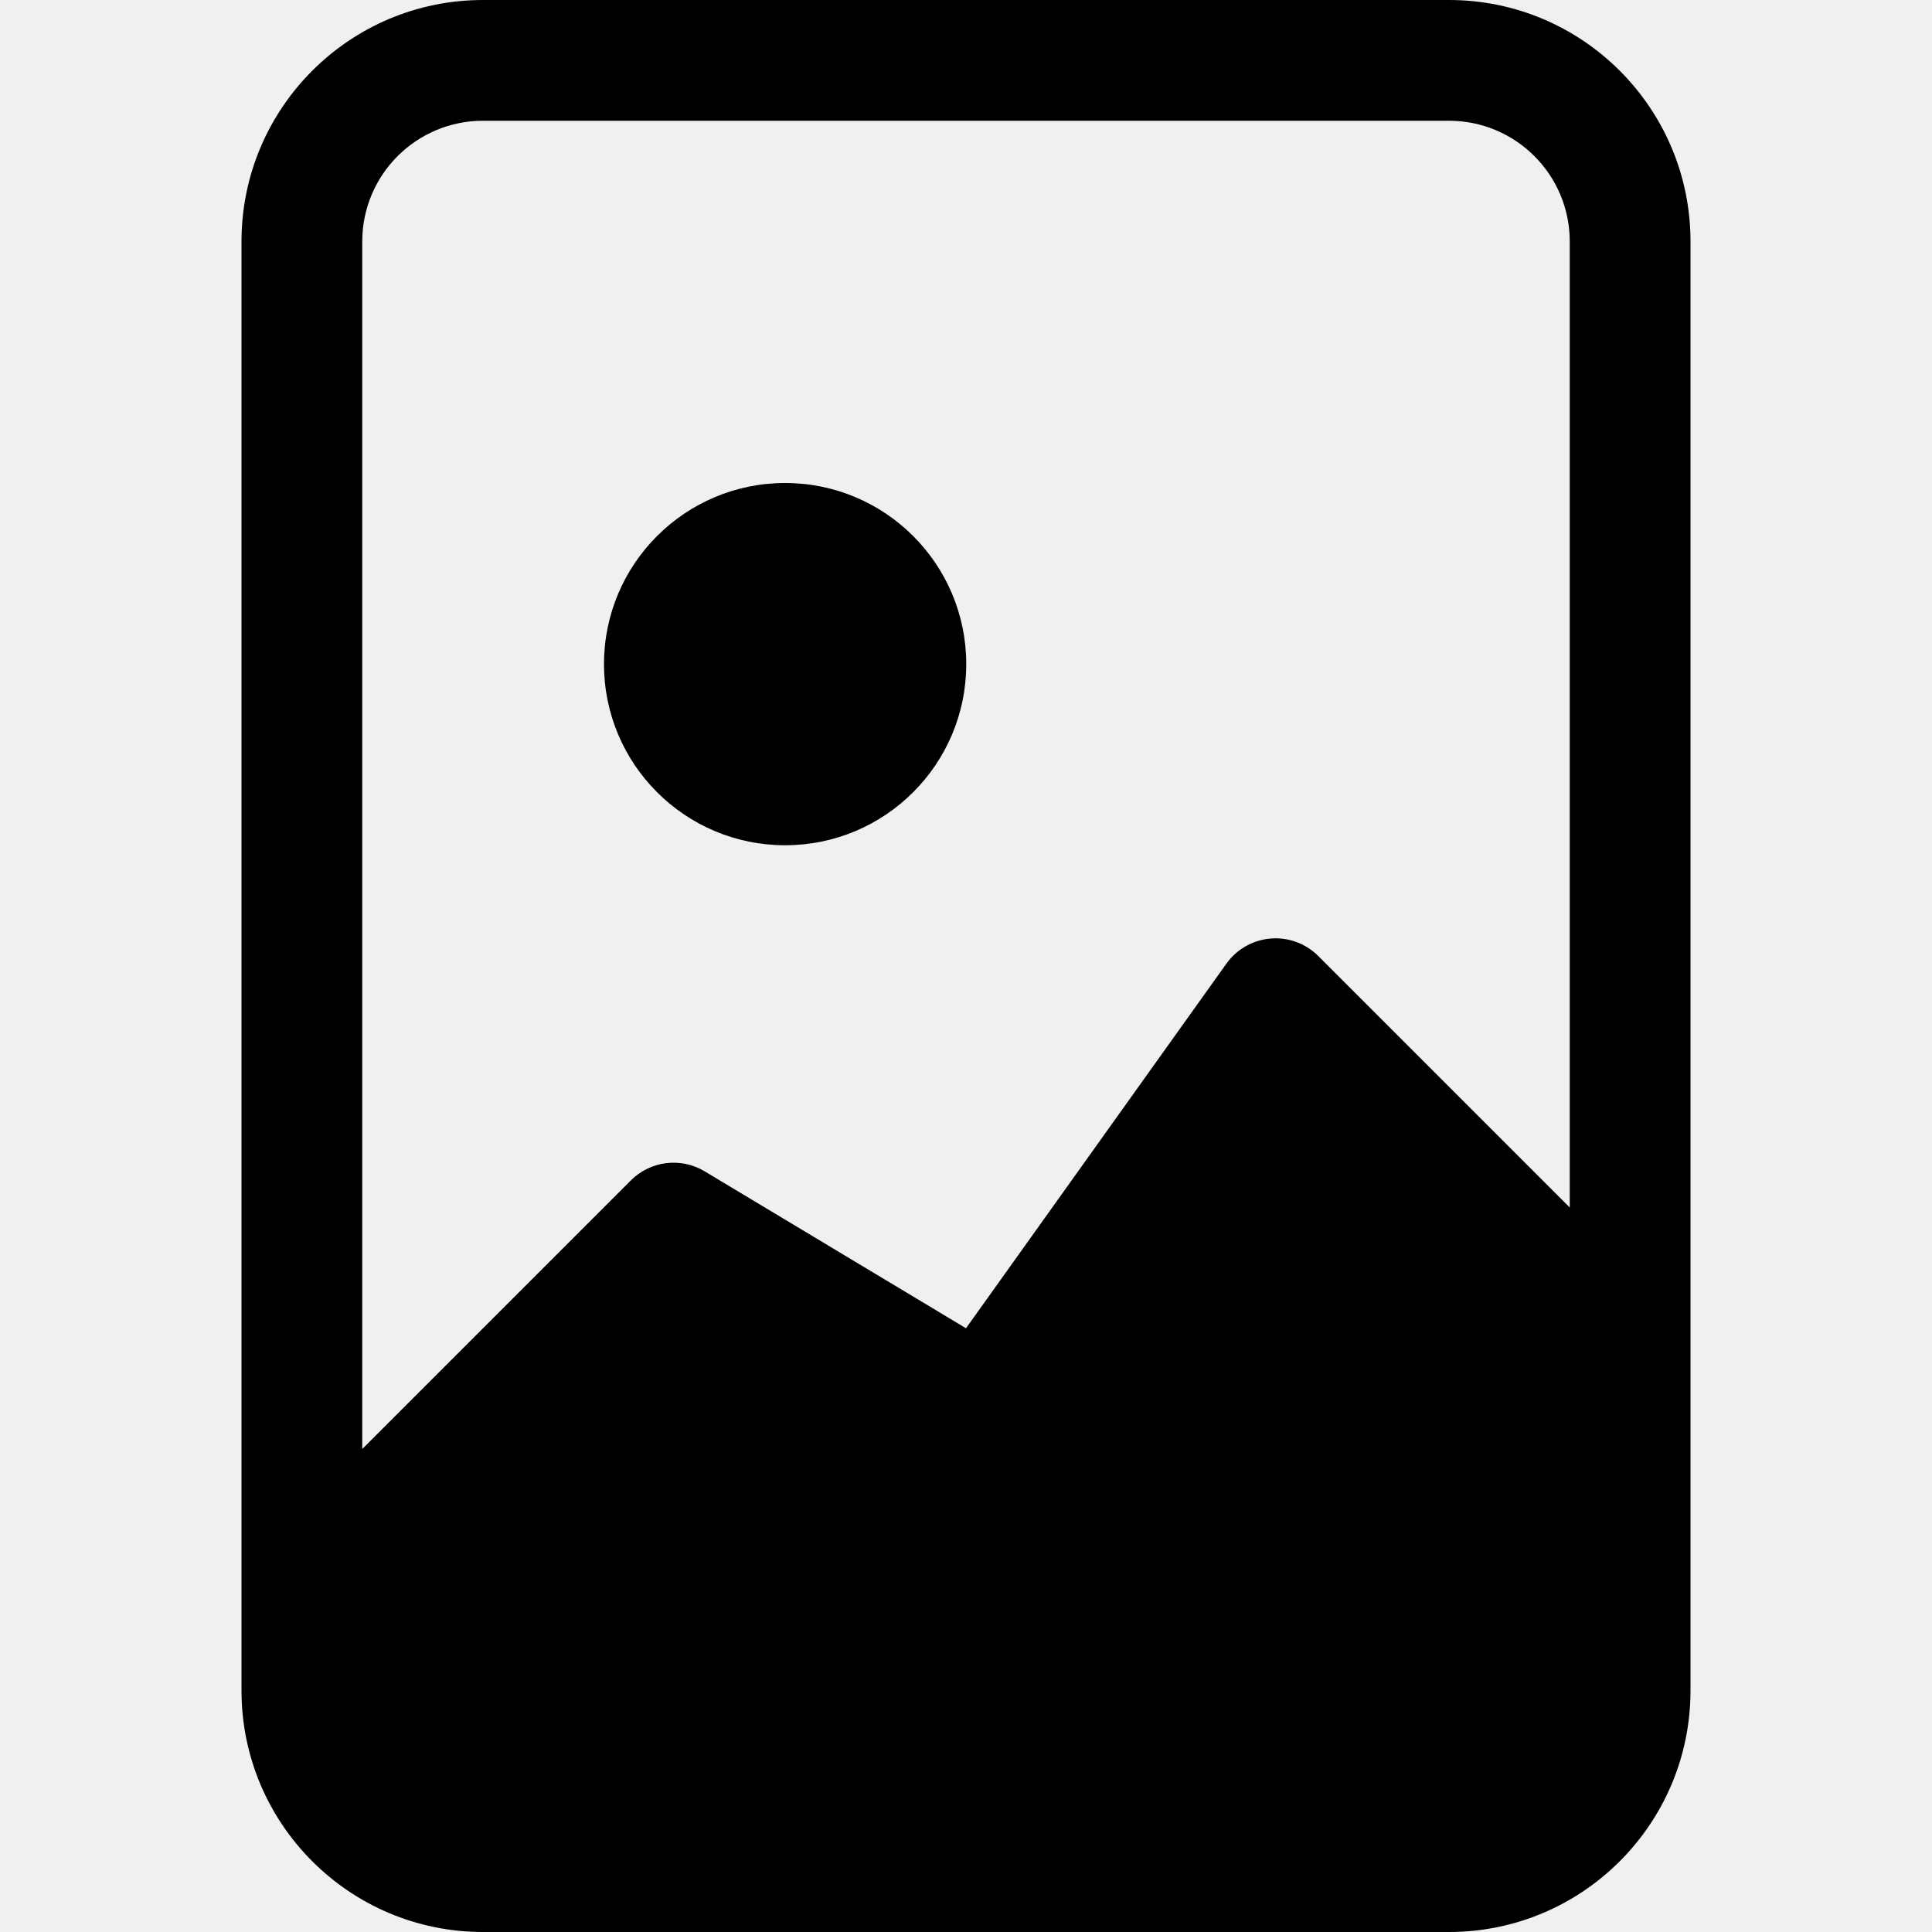
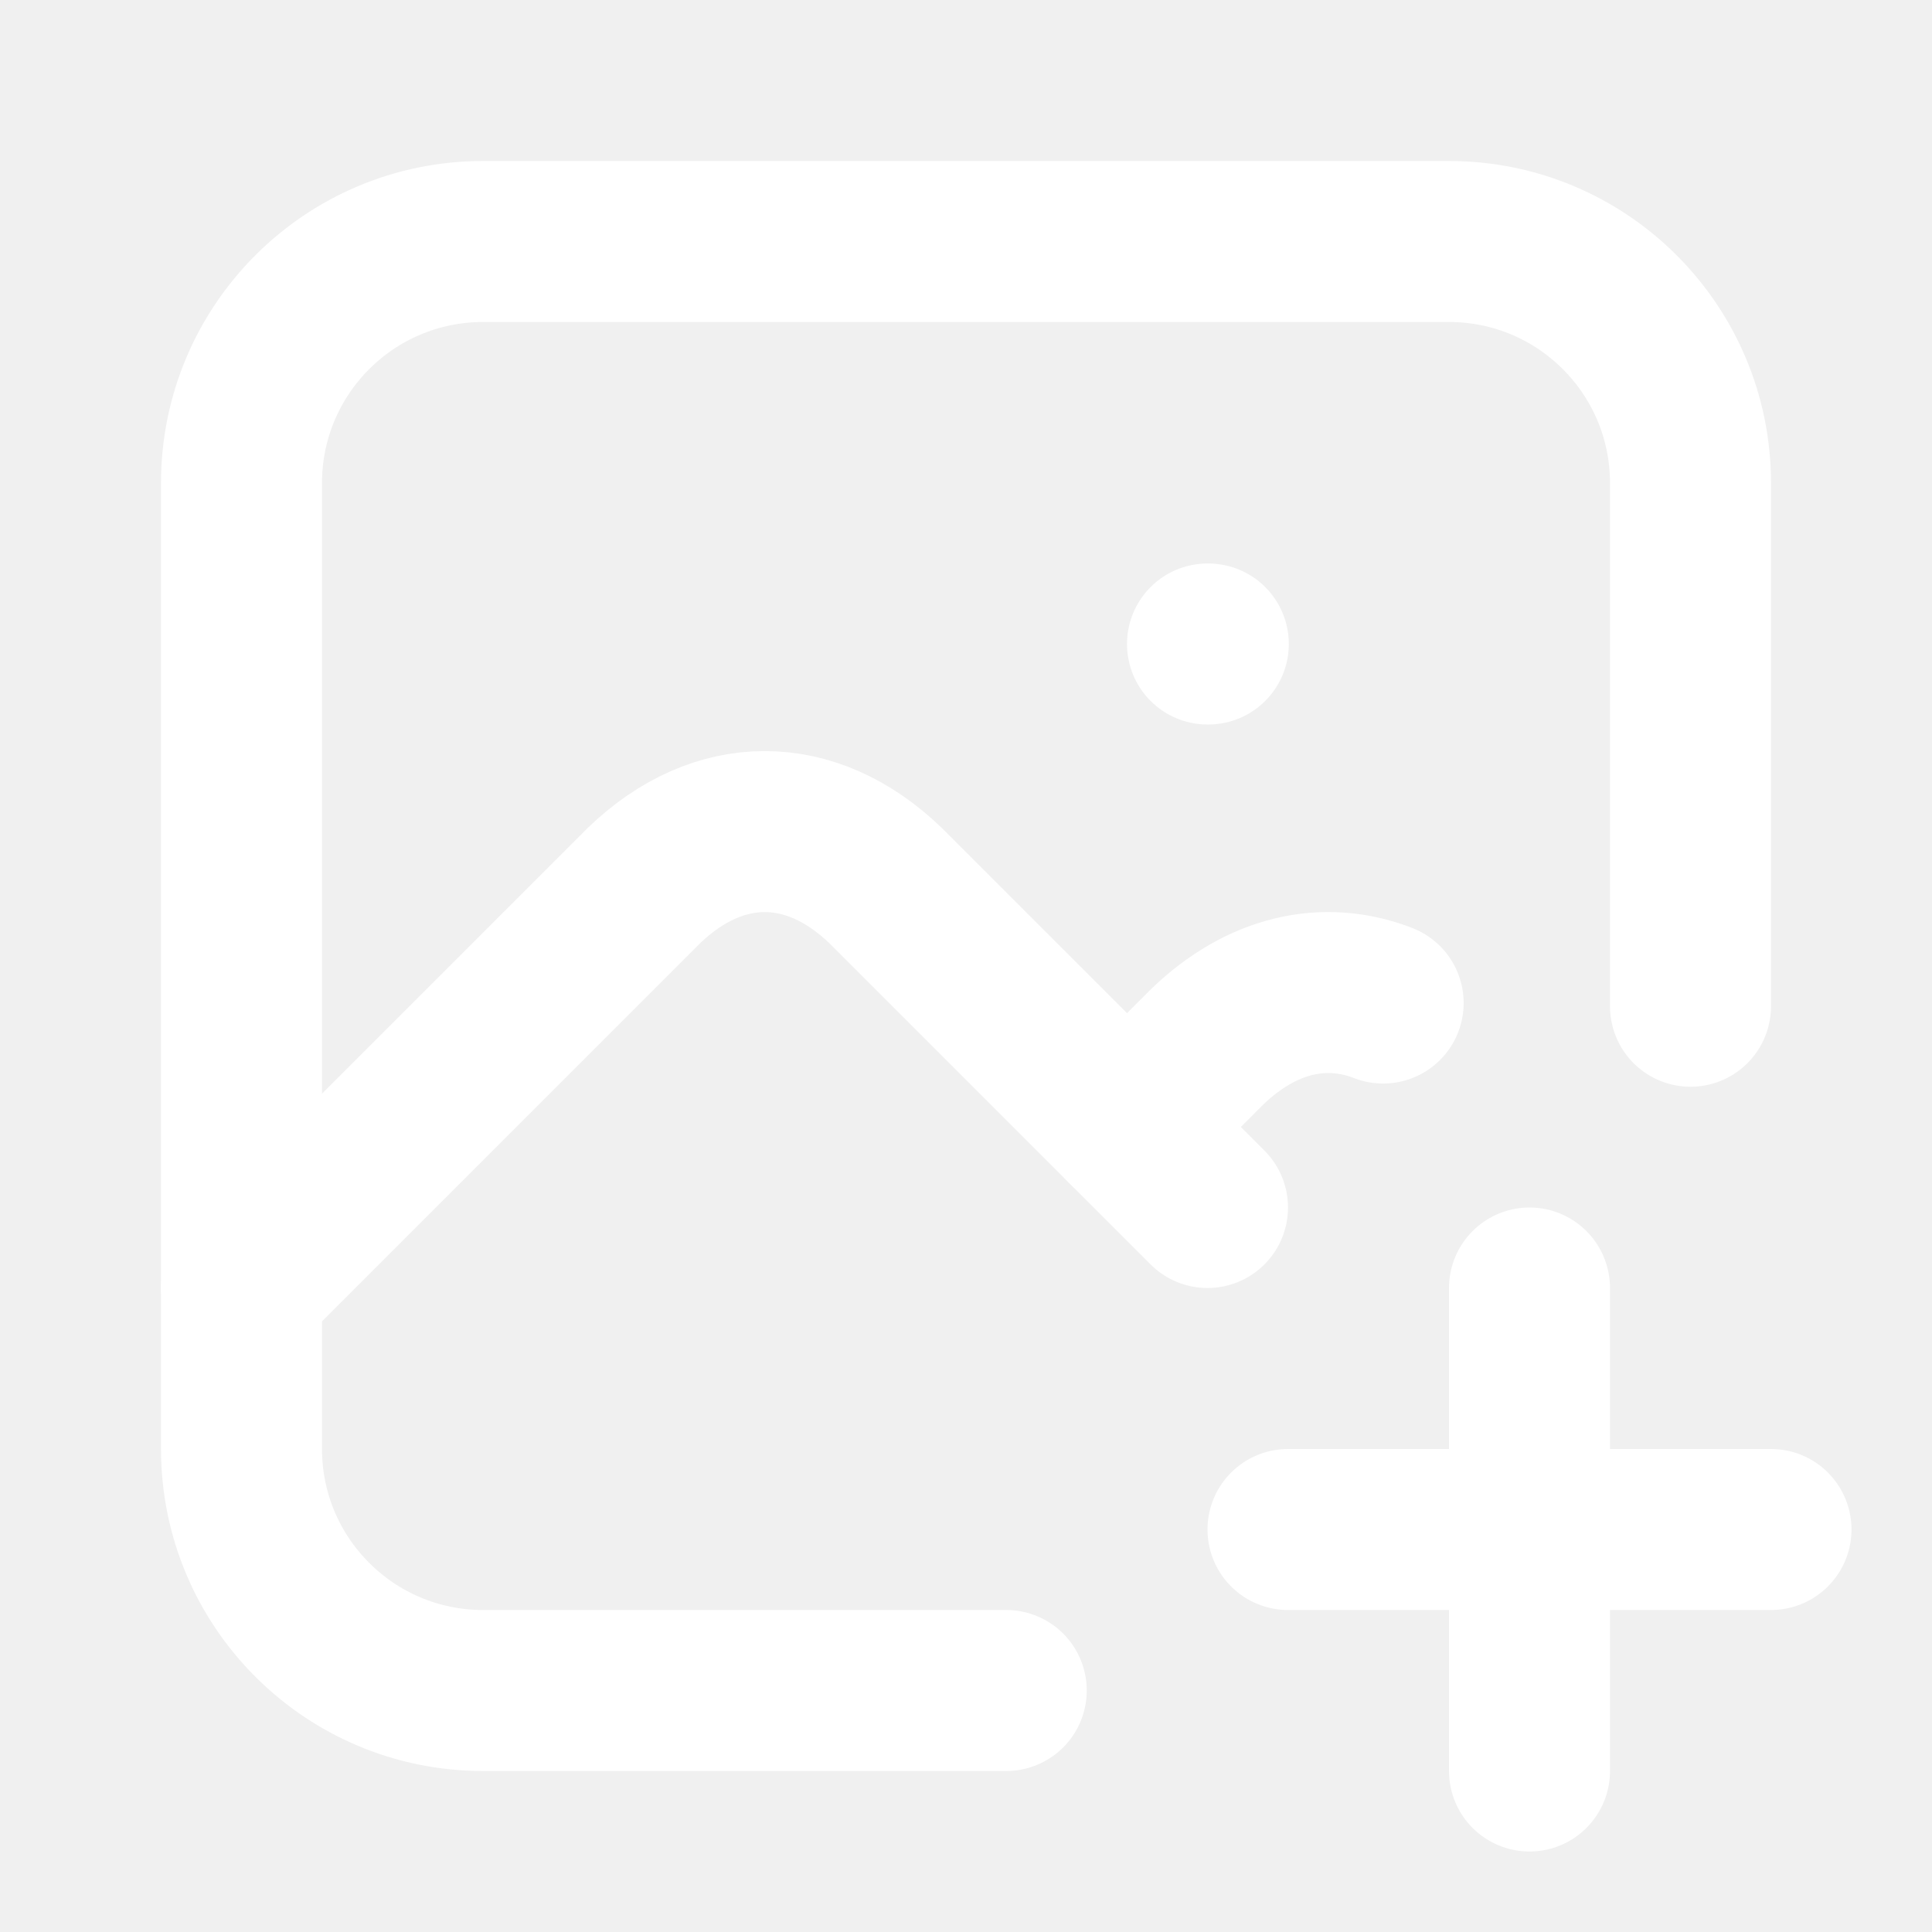
- <svg xmlns="http://www.w3.org/2000/svg" width="16" height="16" fill="currentColor" class="bi bi-file-image">
-   <path d="M8.002 5.5a1.5 1.5 0 1 1-3 0 1.5 1.5 0 0 1 3 0z" />
-   <path d="M12 0H4a2 2 0 0 0-2 2v12a2 2 0 0 0 2 2h8a2 2 0 0 0 2-2V2a2 2 0 0 0-2-2zM3 2a1 1 0 0 1 1-1h8a1 1 0 0 1 1 1v8l-2.083-2.083a.5.5 0 0 0-.76.063L8 11 5.835 9.7a.5.5 0 0 0-.611.076L3 12V2z" />
+ <svg xmlns="http://www.w3.org/2000/svg" width="24" height="24" viewBox="0 0 24 24" fill="none" stroke="white" stroke-width="2" stroke-linecap="round" stroke-linejoin="round" class="icon icon-tabler icons-tabler-outline icon-tabler-photo-plus">
+   <path stroke="none" d="M0 0h24v24H0z" fill="none" />
+   <path d="M15 8h.01" />
+   <path d="M12.5 21h-6.5a3 3 0 0 1 -3 -3v-12a3 3 0 0 1 3 -3h12a3 3 0 0 1 3 3v6.5" />
+   <path d="M3 16l5 -5c.928 -.893 2.072 -.893 3 0l4 4" />
+   <path d="M14 14l1 -1c.67 -.644 1.45 -.824 2.182 -.54" />
+   <path d="M16 19h6" />
+   <path d="M19 16v6" />
</svg>
